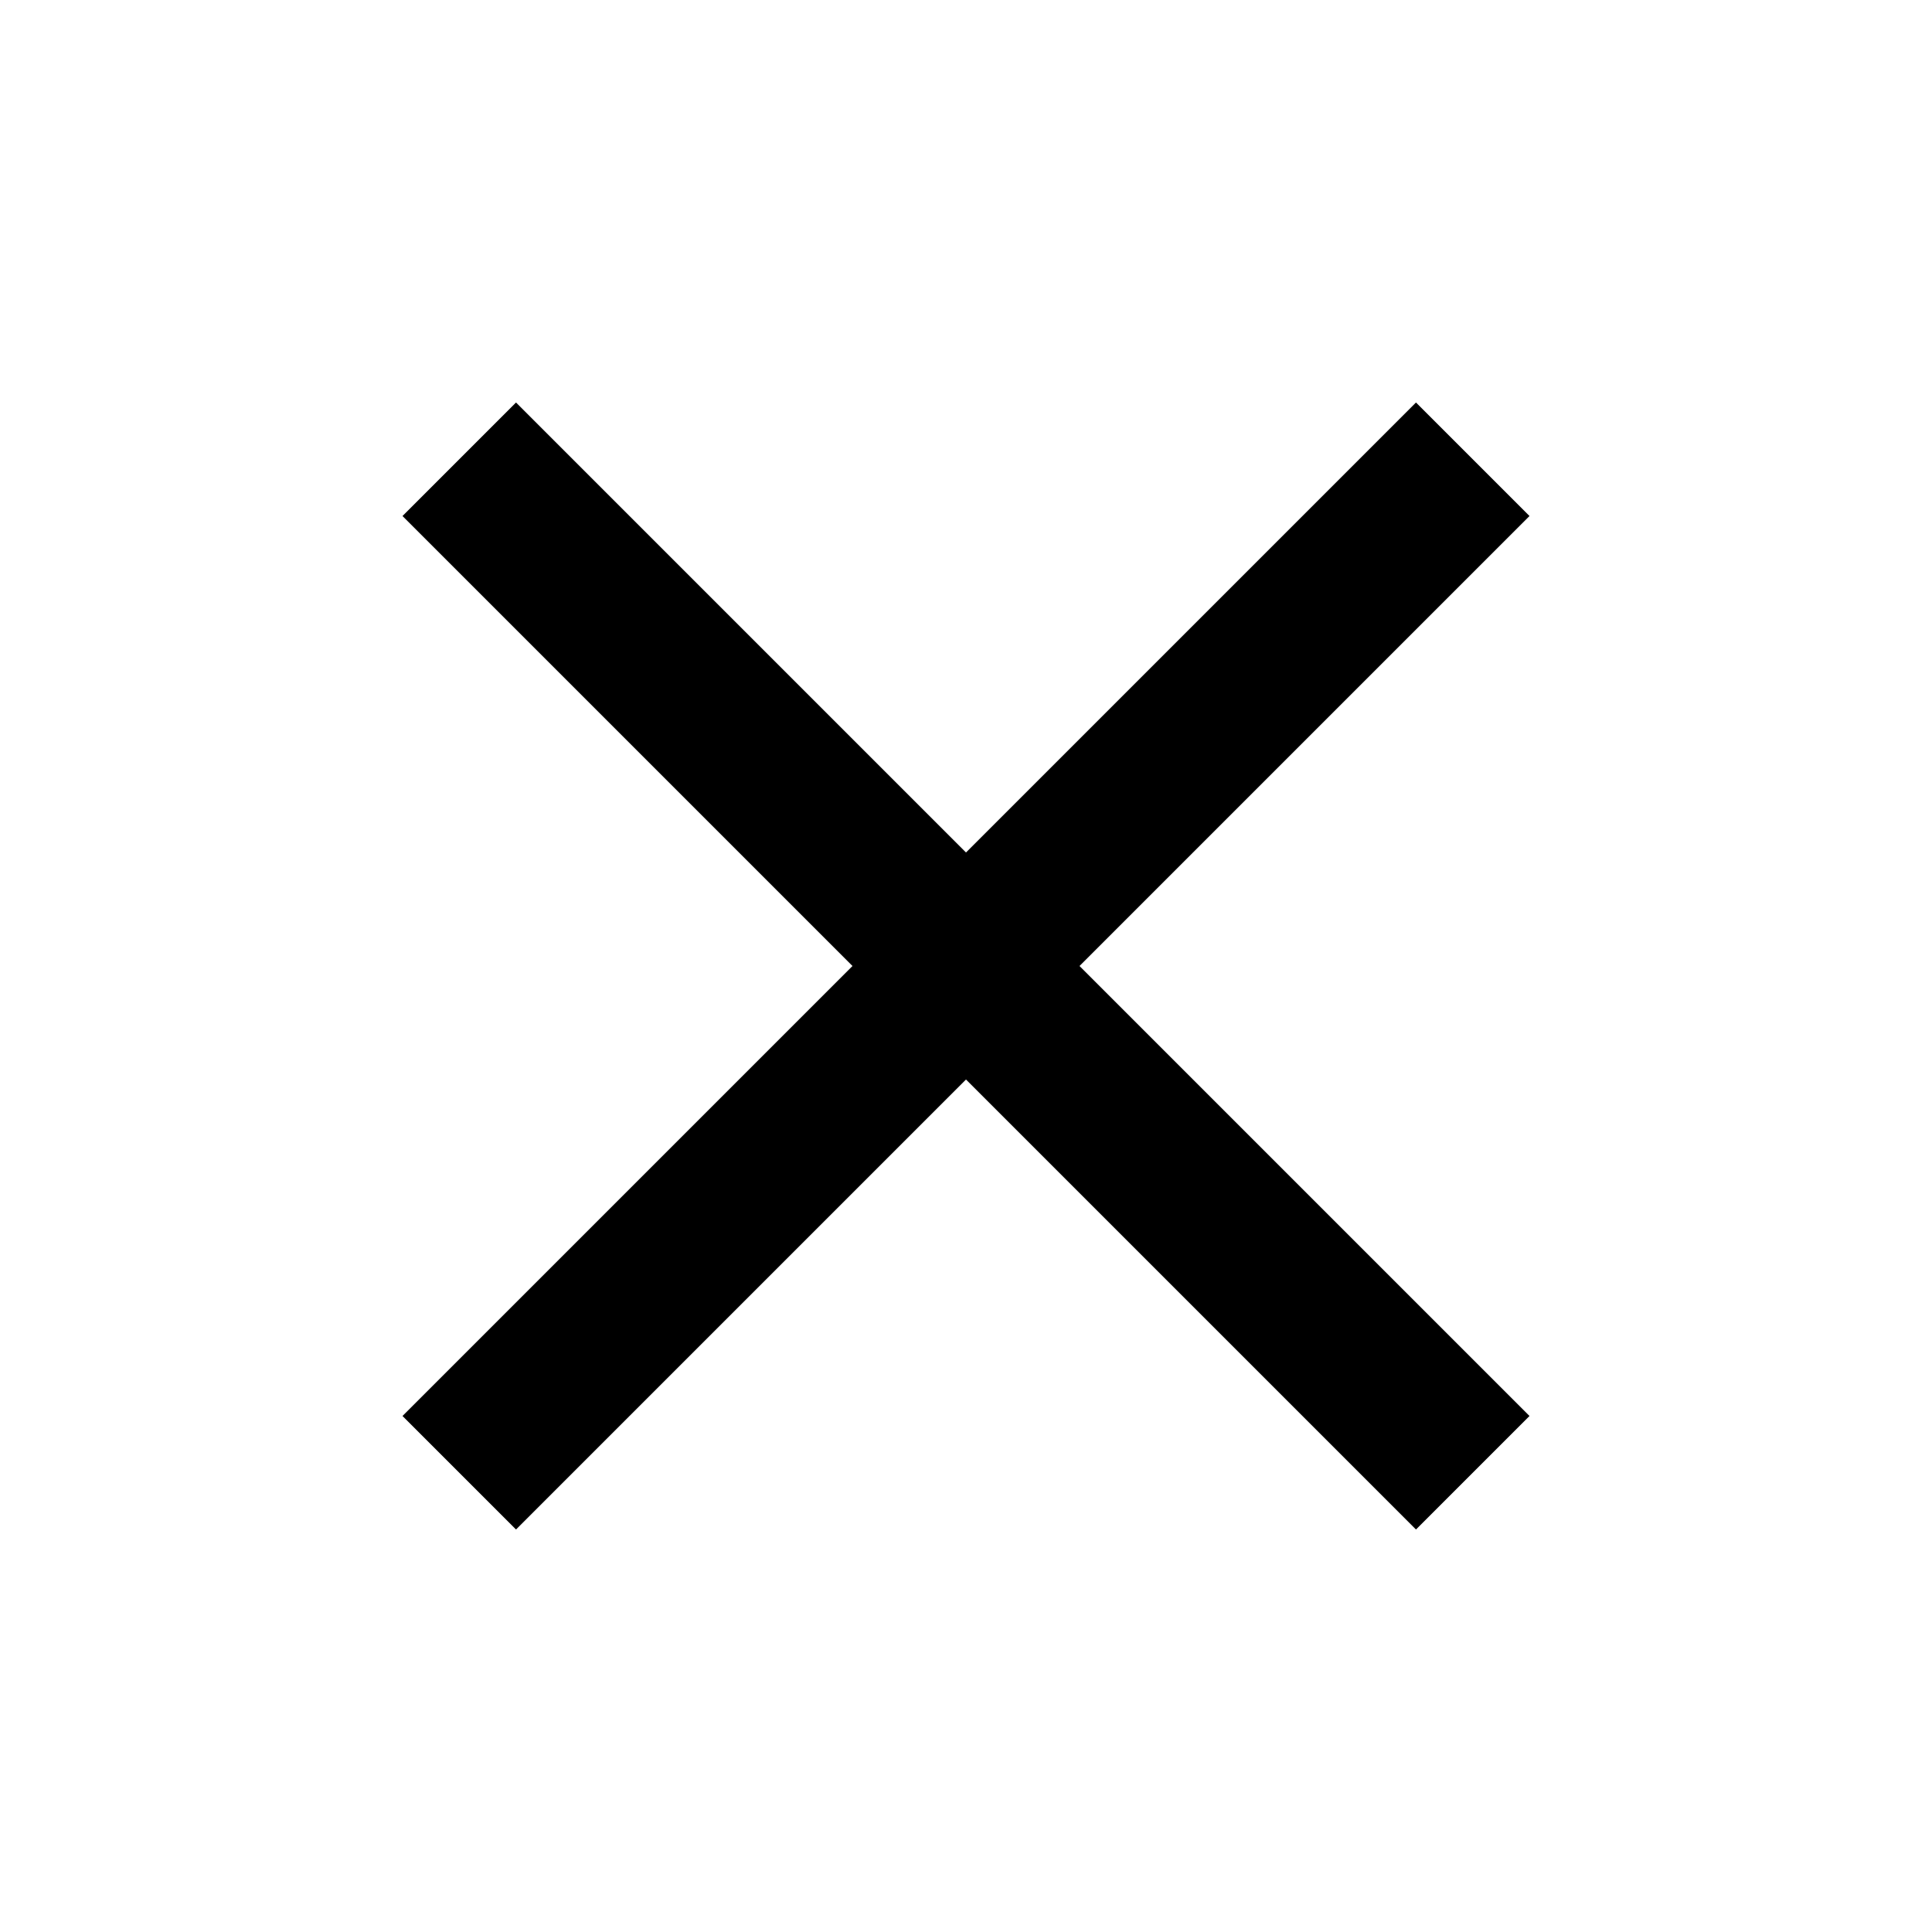
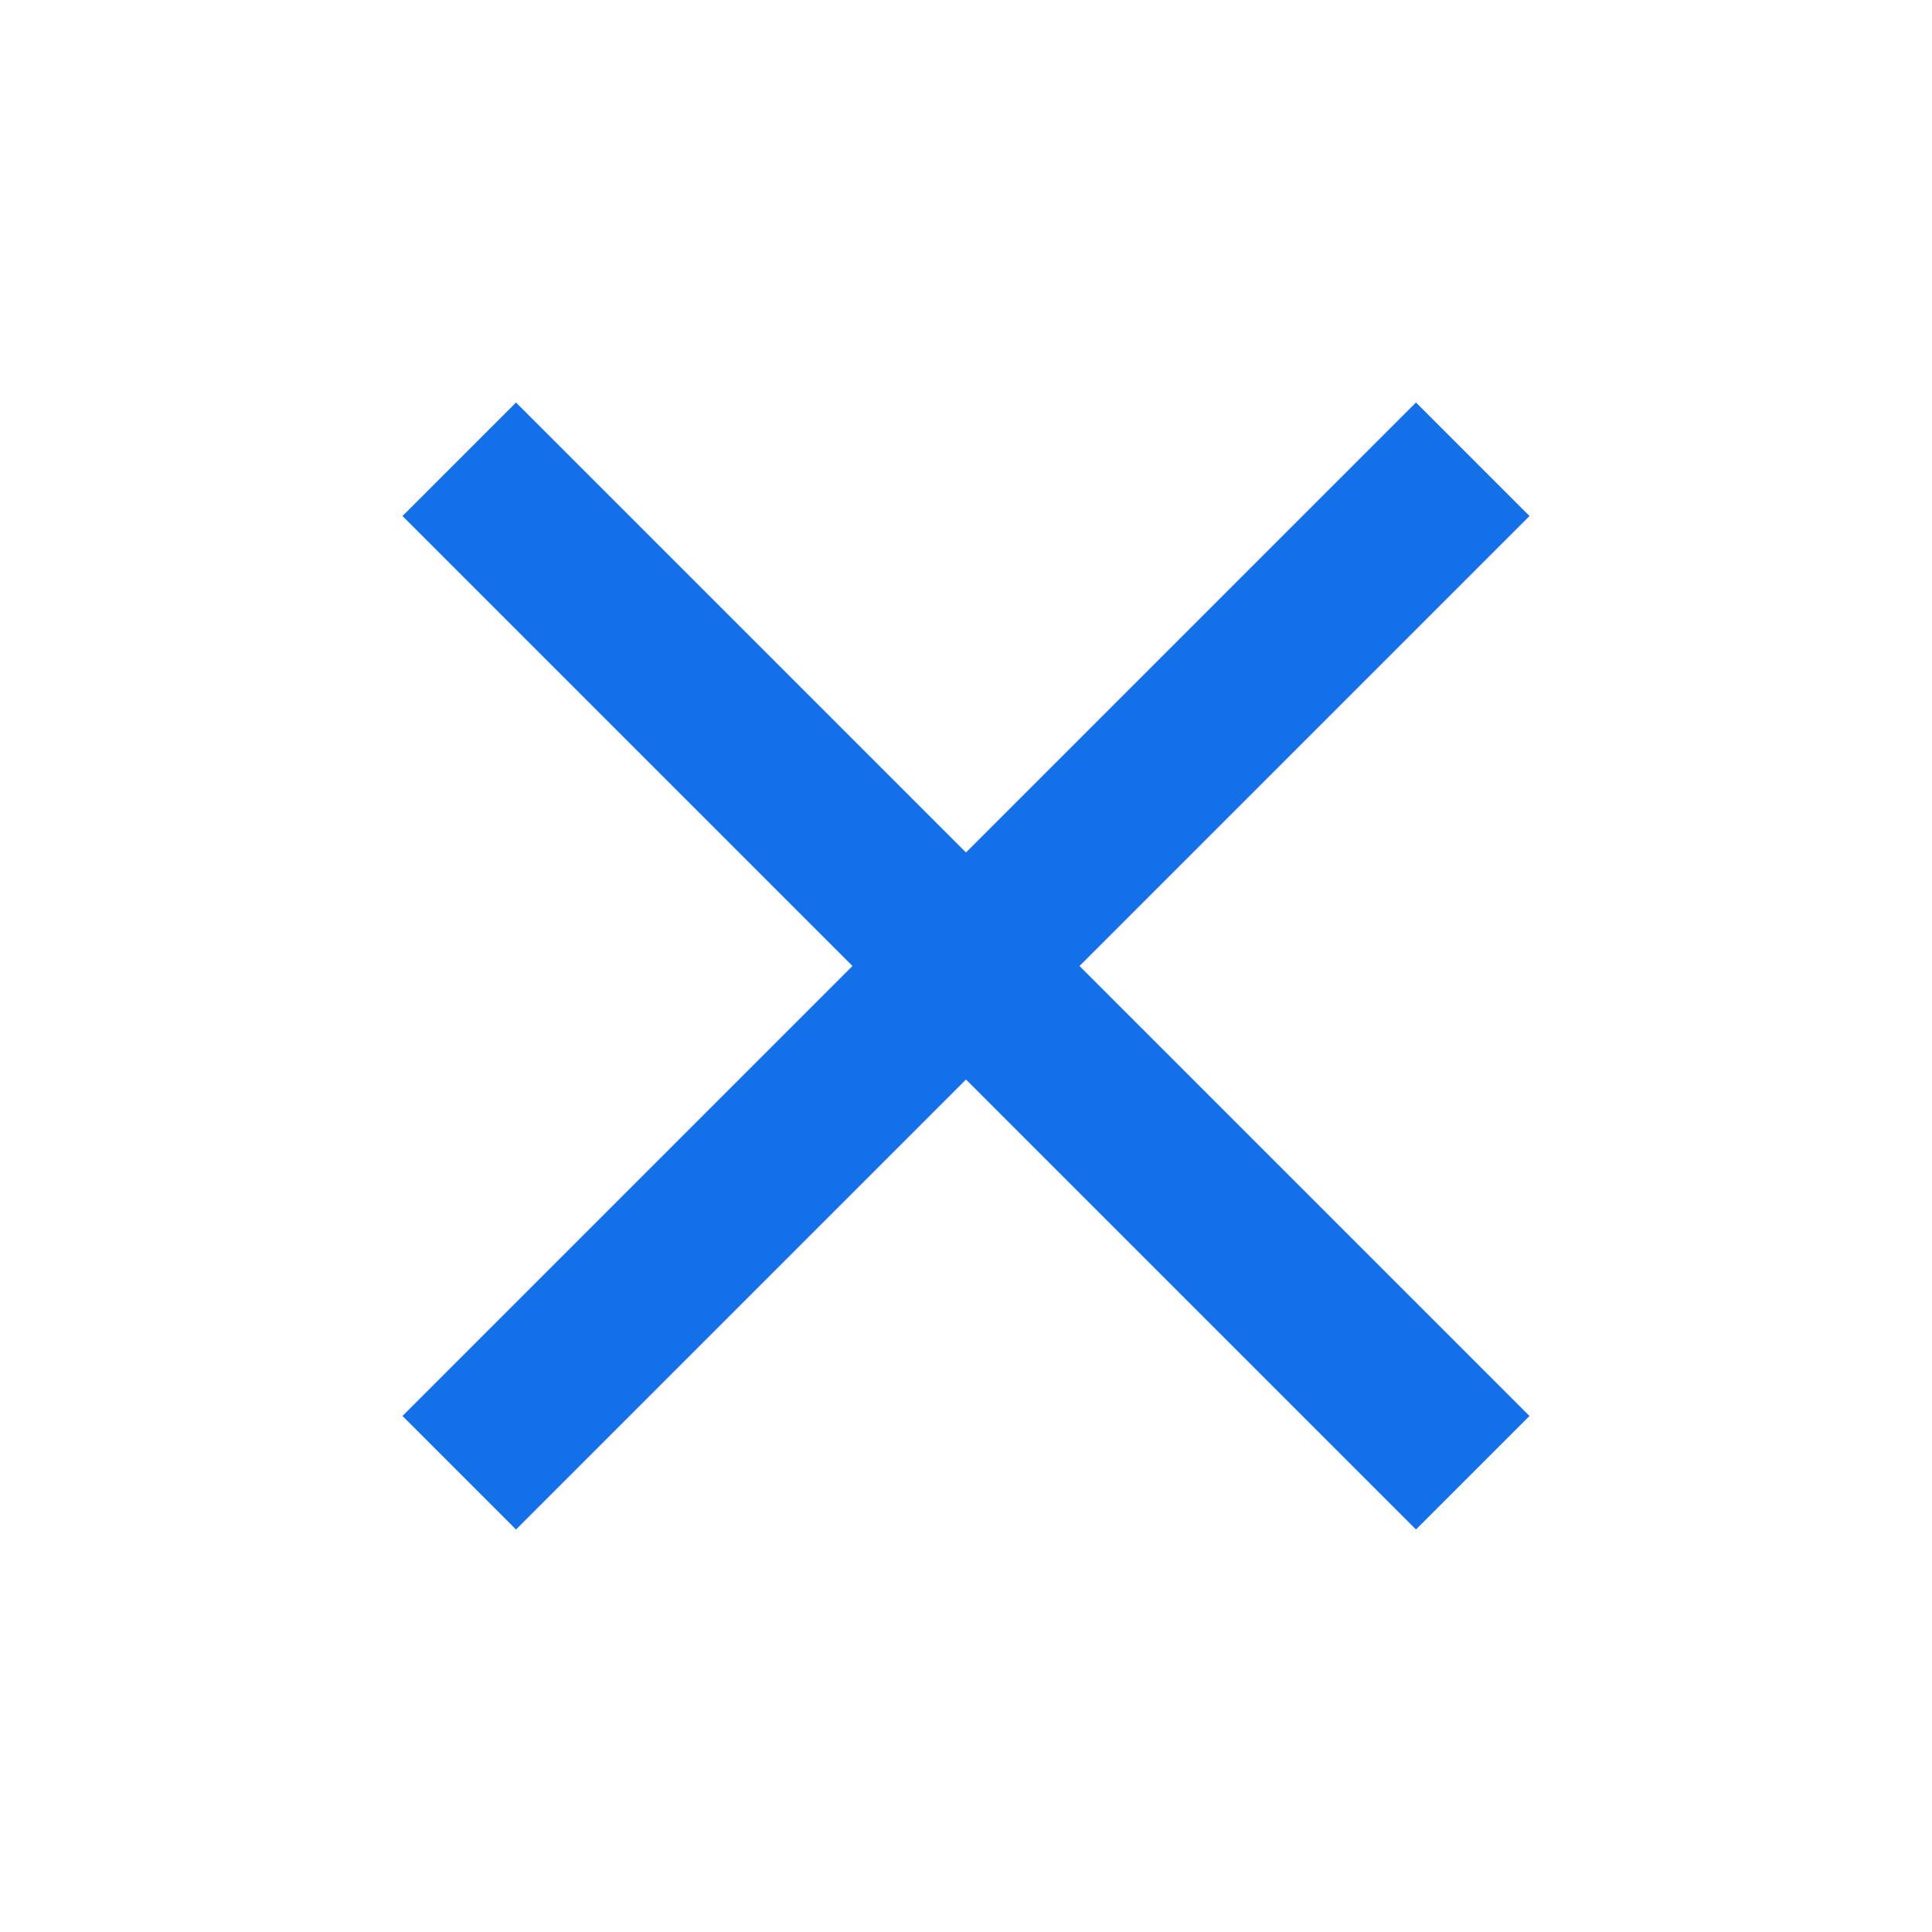
- <svg xmlns="http://www.w3.org/2000/svg" height="24px" viewBox="0 0 24 24" width="24px" fill="#000000">
+ <svg xmlns="http://www.w3.org/2000/svg" height="24px" viewBox="0 0 24 24" width="24px" fill="#1470e9">
  <path d="M0 0h24v24H0V0z" fill="none" />
  <path d="M19 6.41L17.59 5 12 10.59 6.41 5 5 6.41 10.59 12 5 17.59 6.41 19 12 13.41 17.59 19 19 17.59 13.41 12 19 6.41z" />
</svg>
